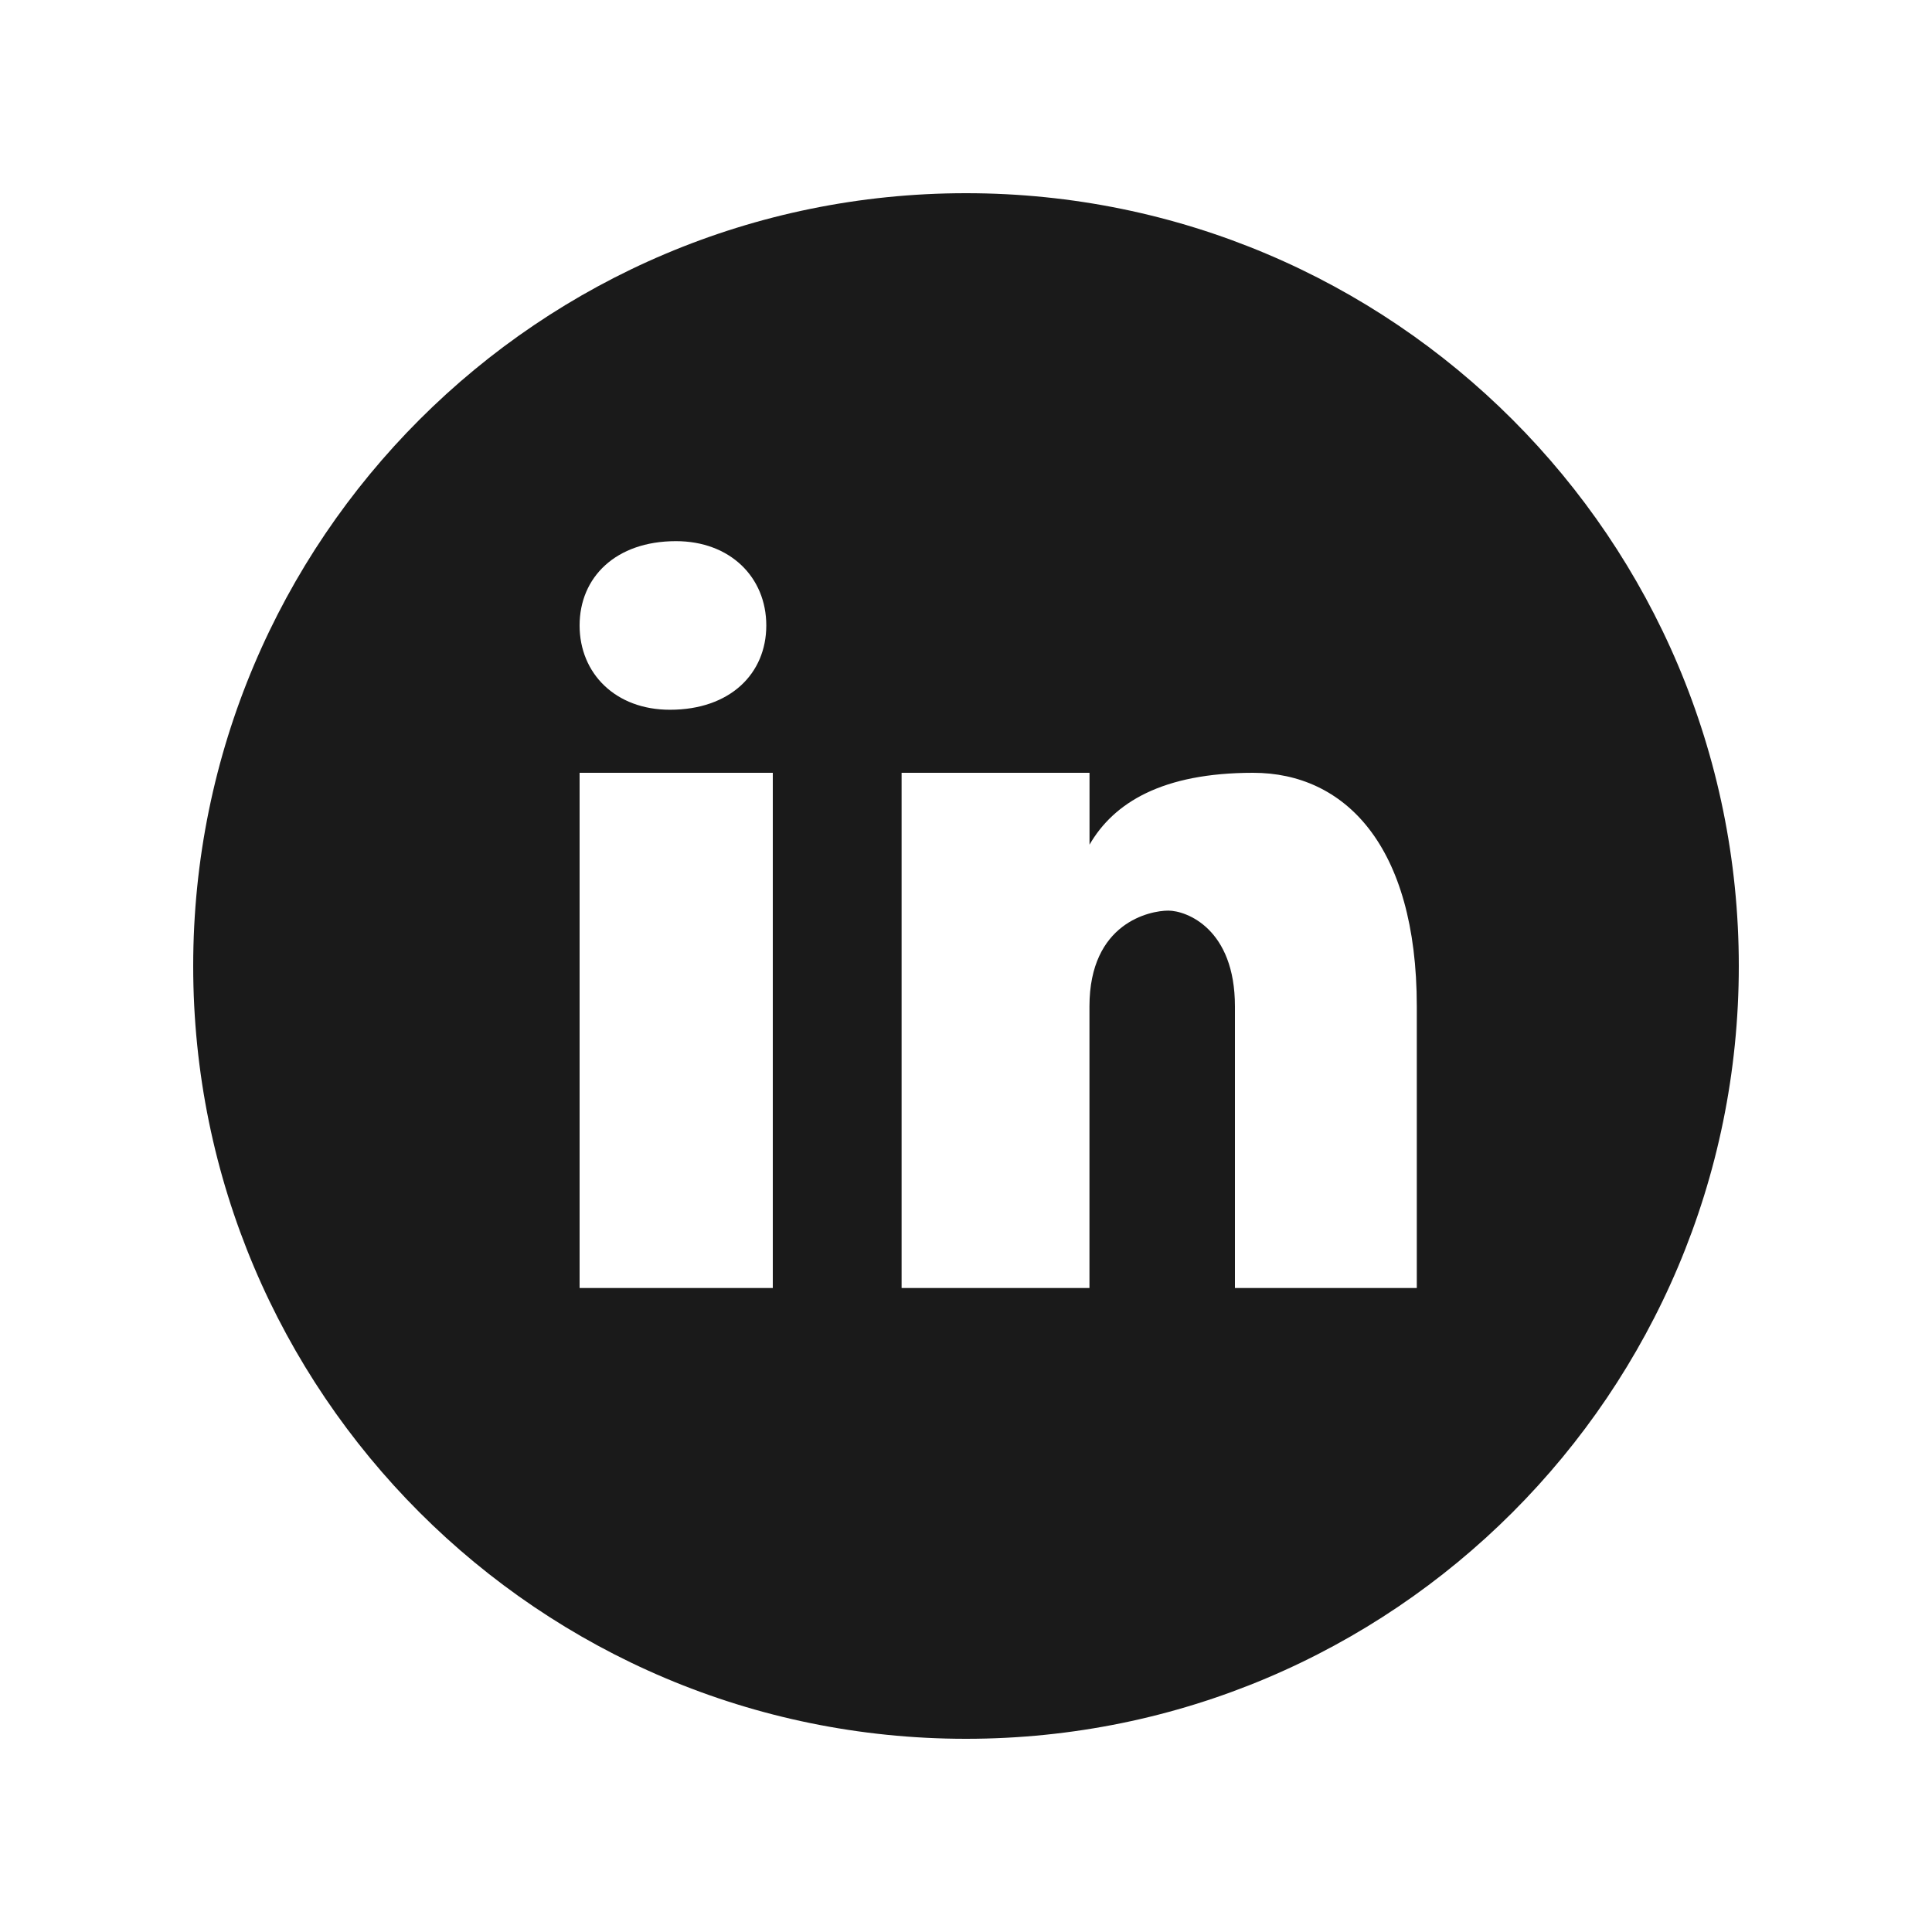
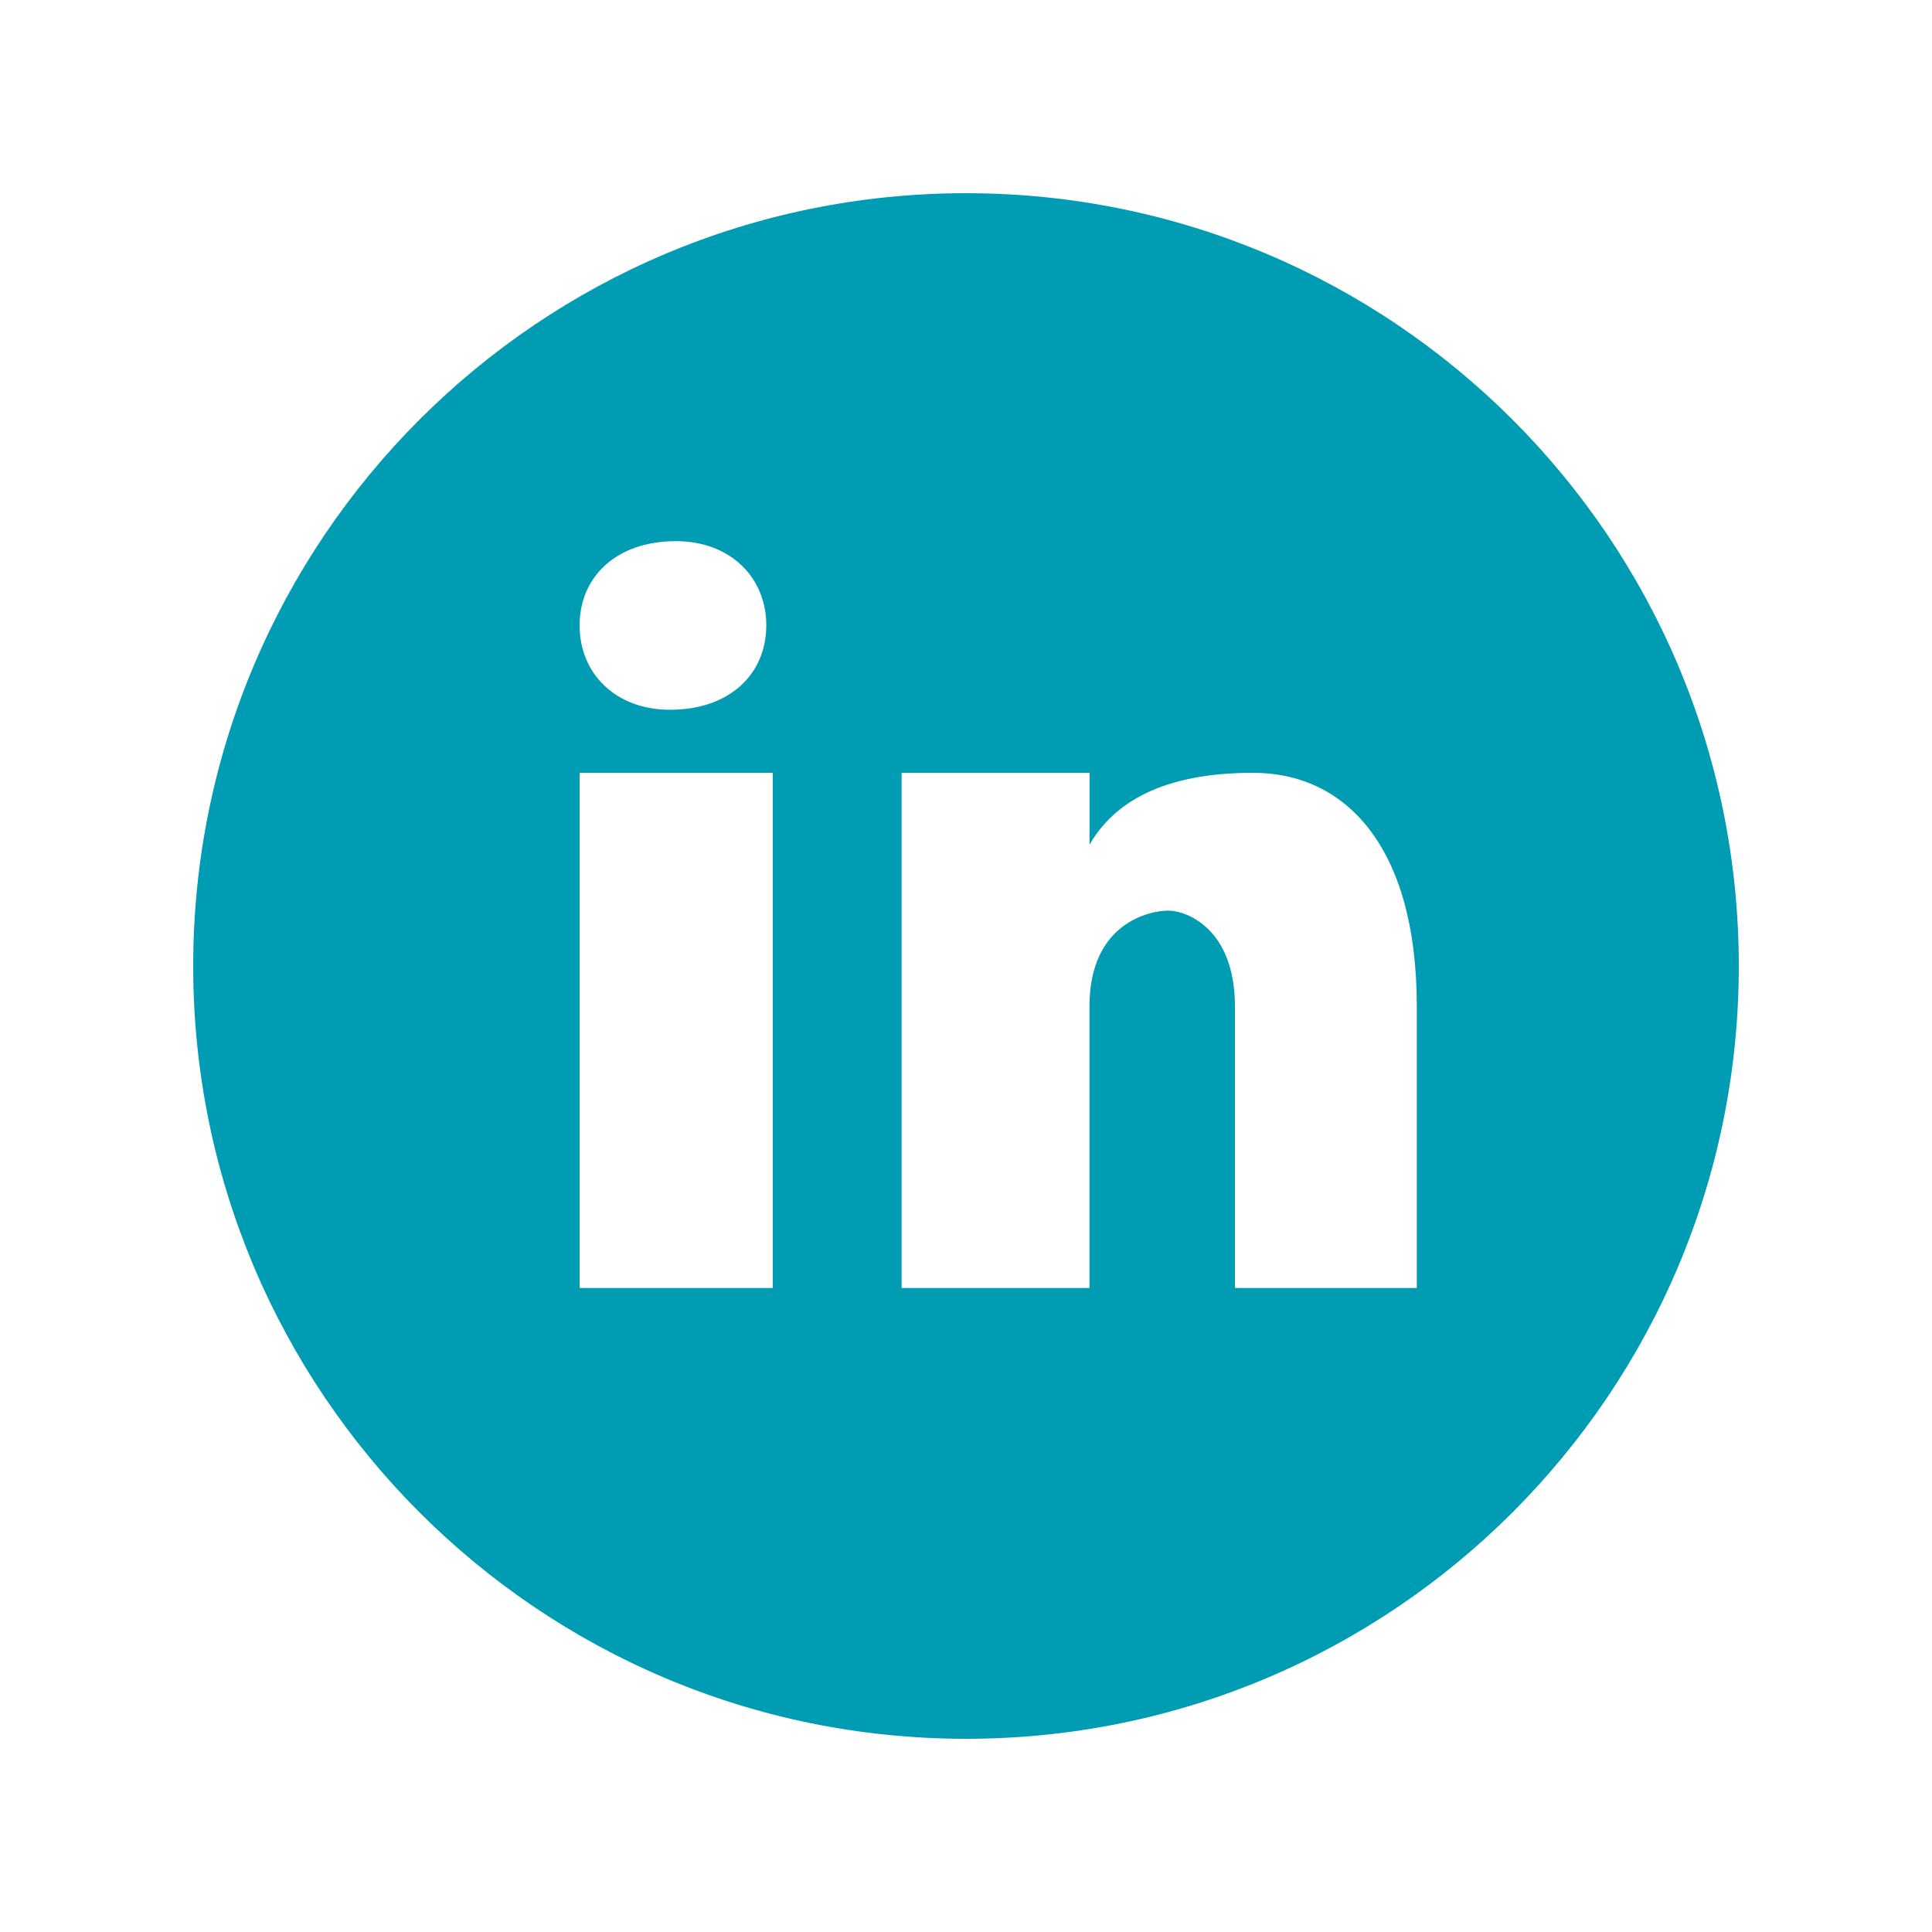
- <svg xmlns="http://www.w3.org/2000/svg" fill="#1A1A1A" viewBox="0 0 30 30" width="25px" height="25px">
+ <svg xmlns="http://www.w3.org/2000/svg" fill="#009cb4" viewBox="0 0 30 30" width="25px" height="25px">
  <path d="M15,3C8.373,3,3,8.373,3,15c0,6.627,5.373,12,12,12s12-5.373,12-12C27,8.373,21.627,3,15,3z M10.496,8.403 c0.842,0,1.403,0.561,1.403,1.309c0,0.748-0.561,1.309-1.496,1.309C9.561,11.022,9,10.46,9,9.712C9,8.964,9.561,8.403,10.496,8.403z M12,20H9v-8h3V20z M22,20h-2.824v-4.372c0-1.209-0.753-1.488-1.035-1.488s-1.224,0.186-1.224,1.488c0,0.186,0,4.372,0,4.372H14v-8 h2.918v1.116C17.294,12.465,18.047,12,19.459,12C20.871,12,22,13.116,22,15.628V20z" />
</svg>
